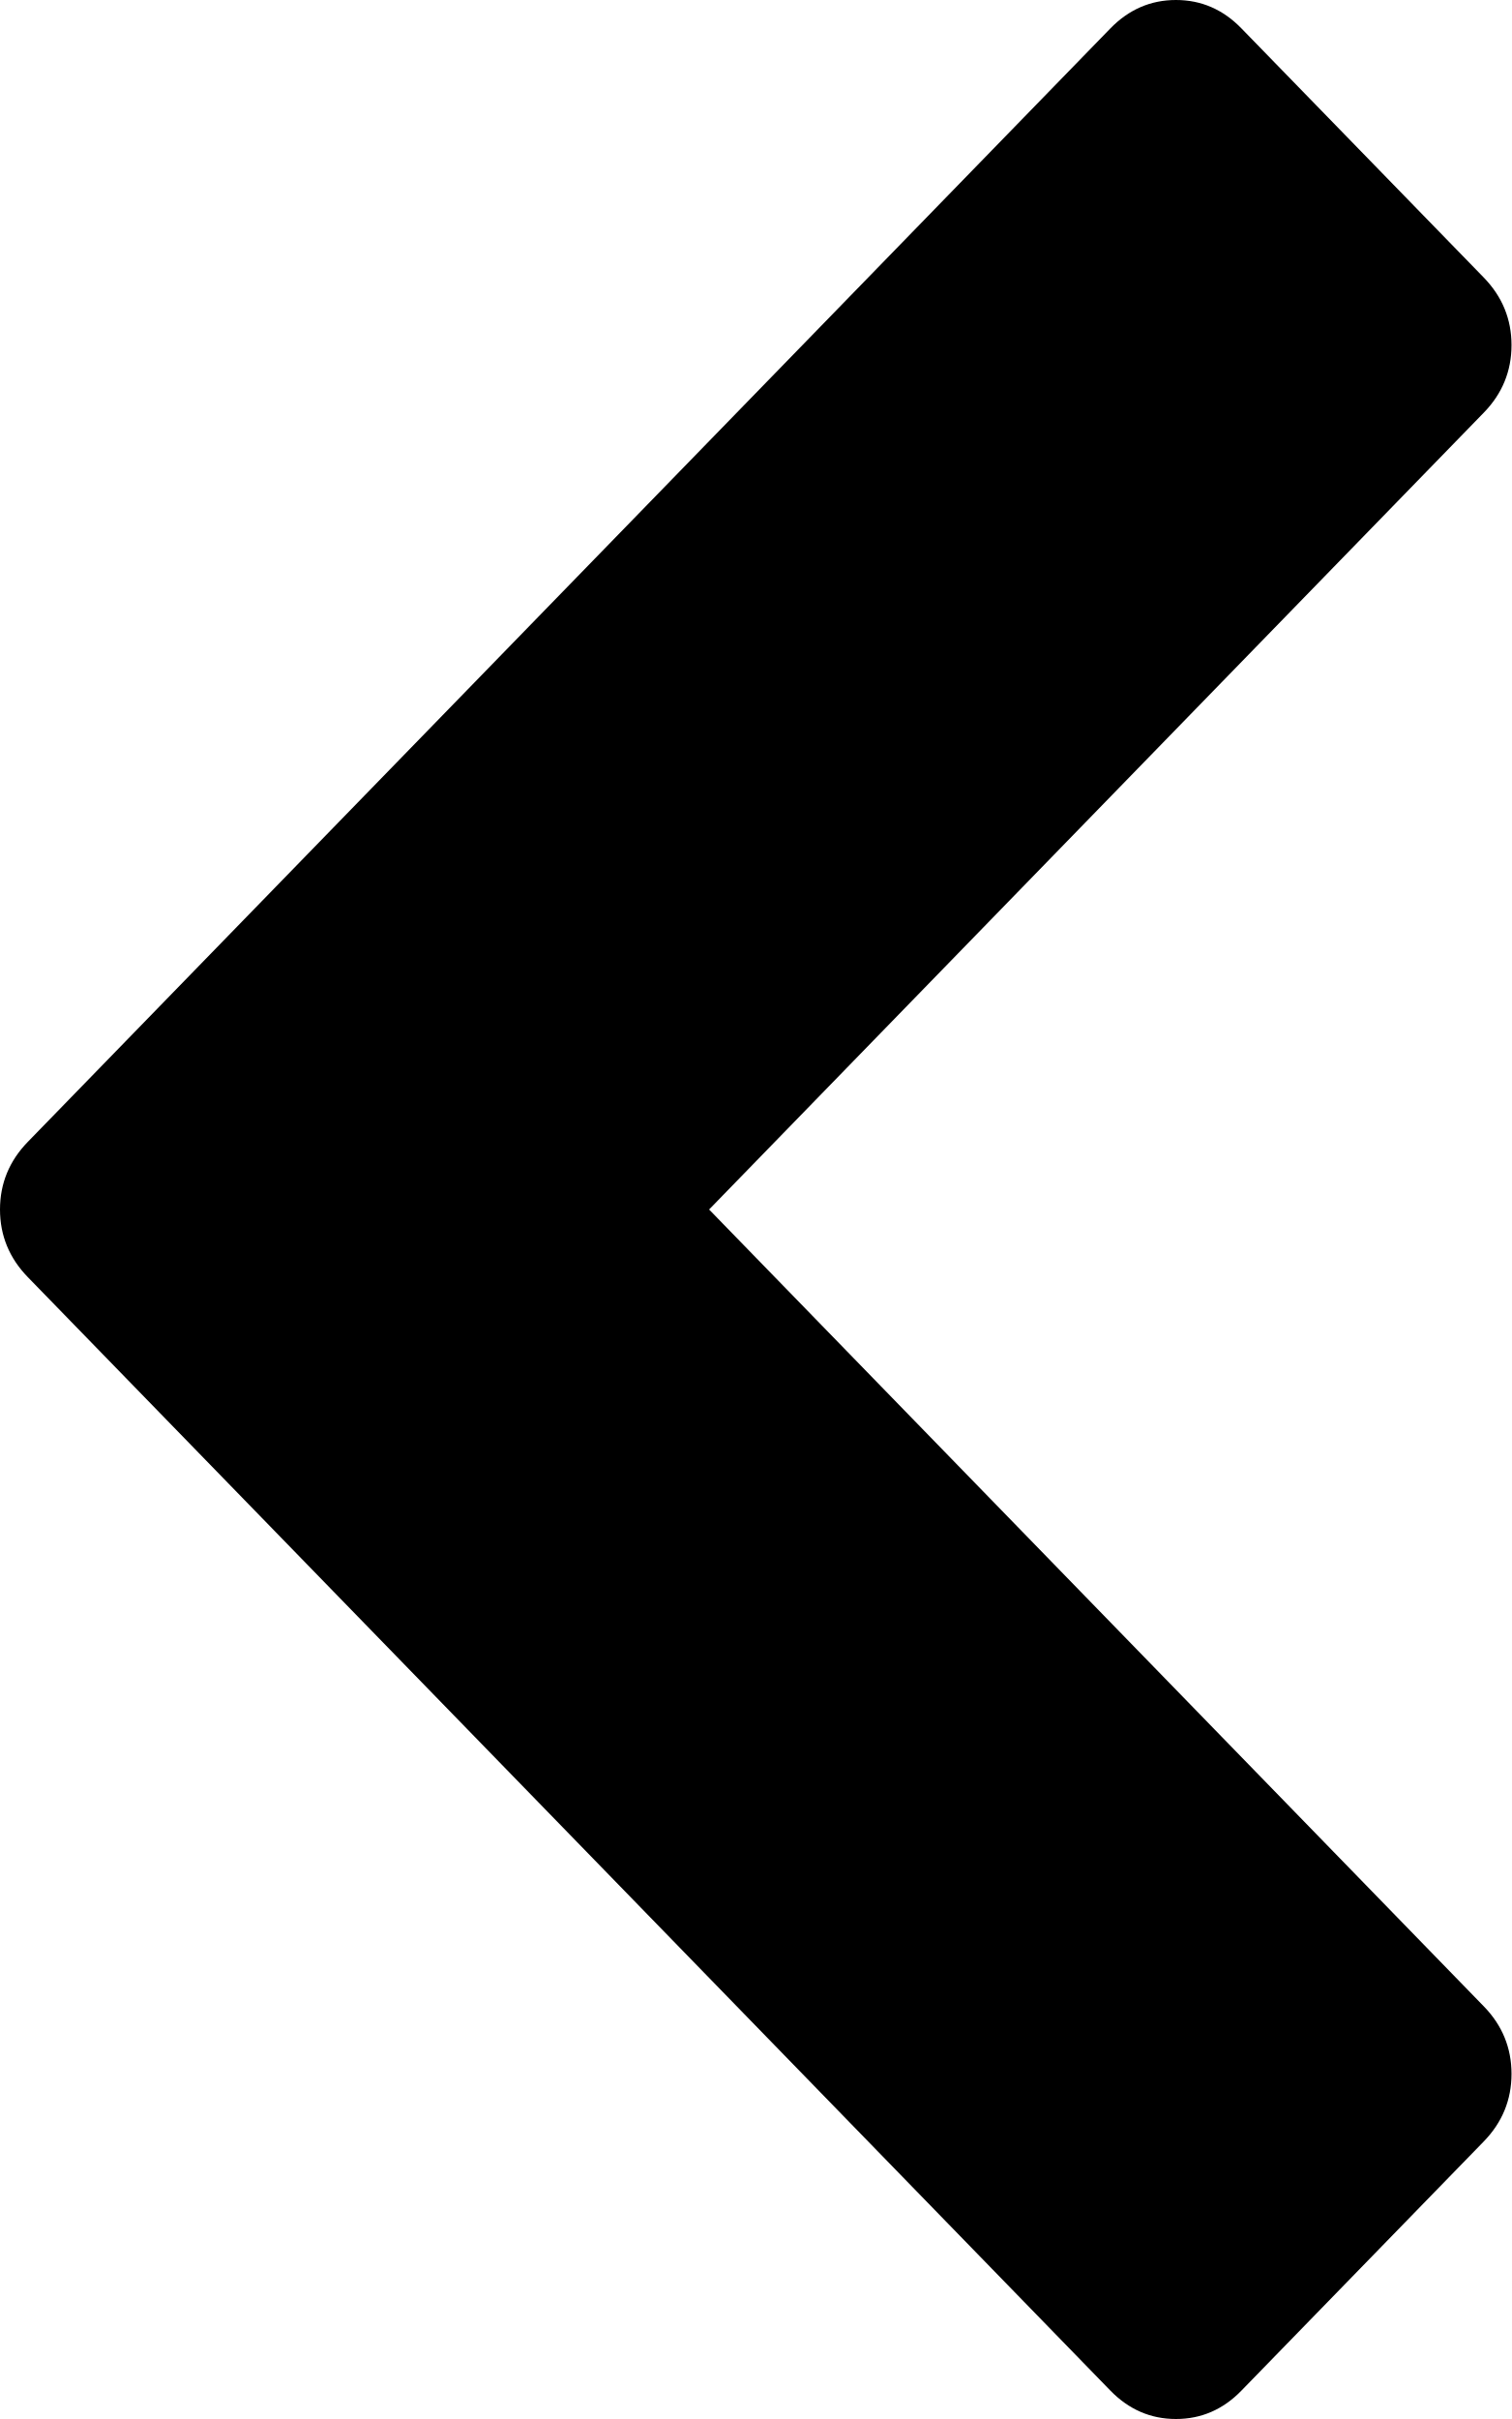
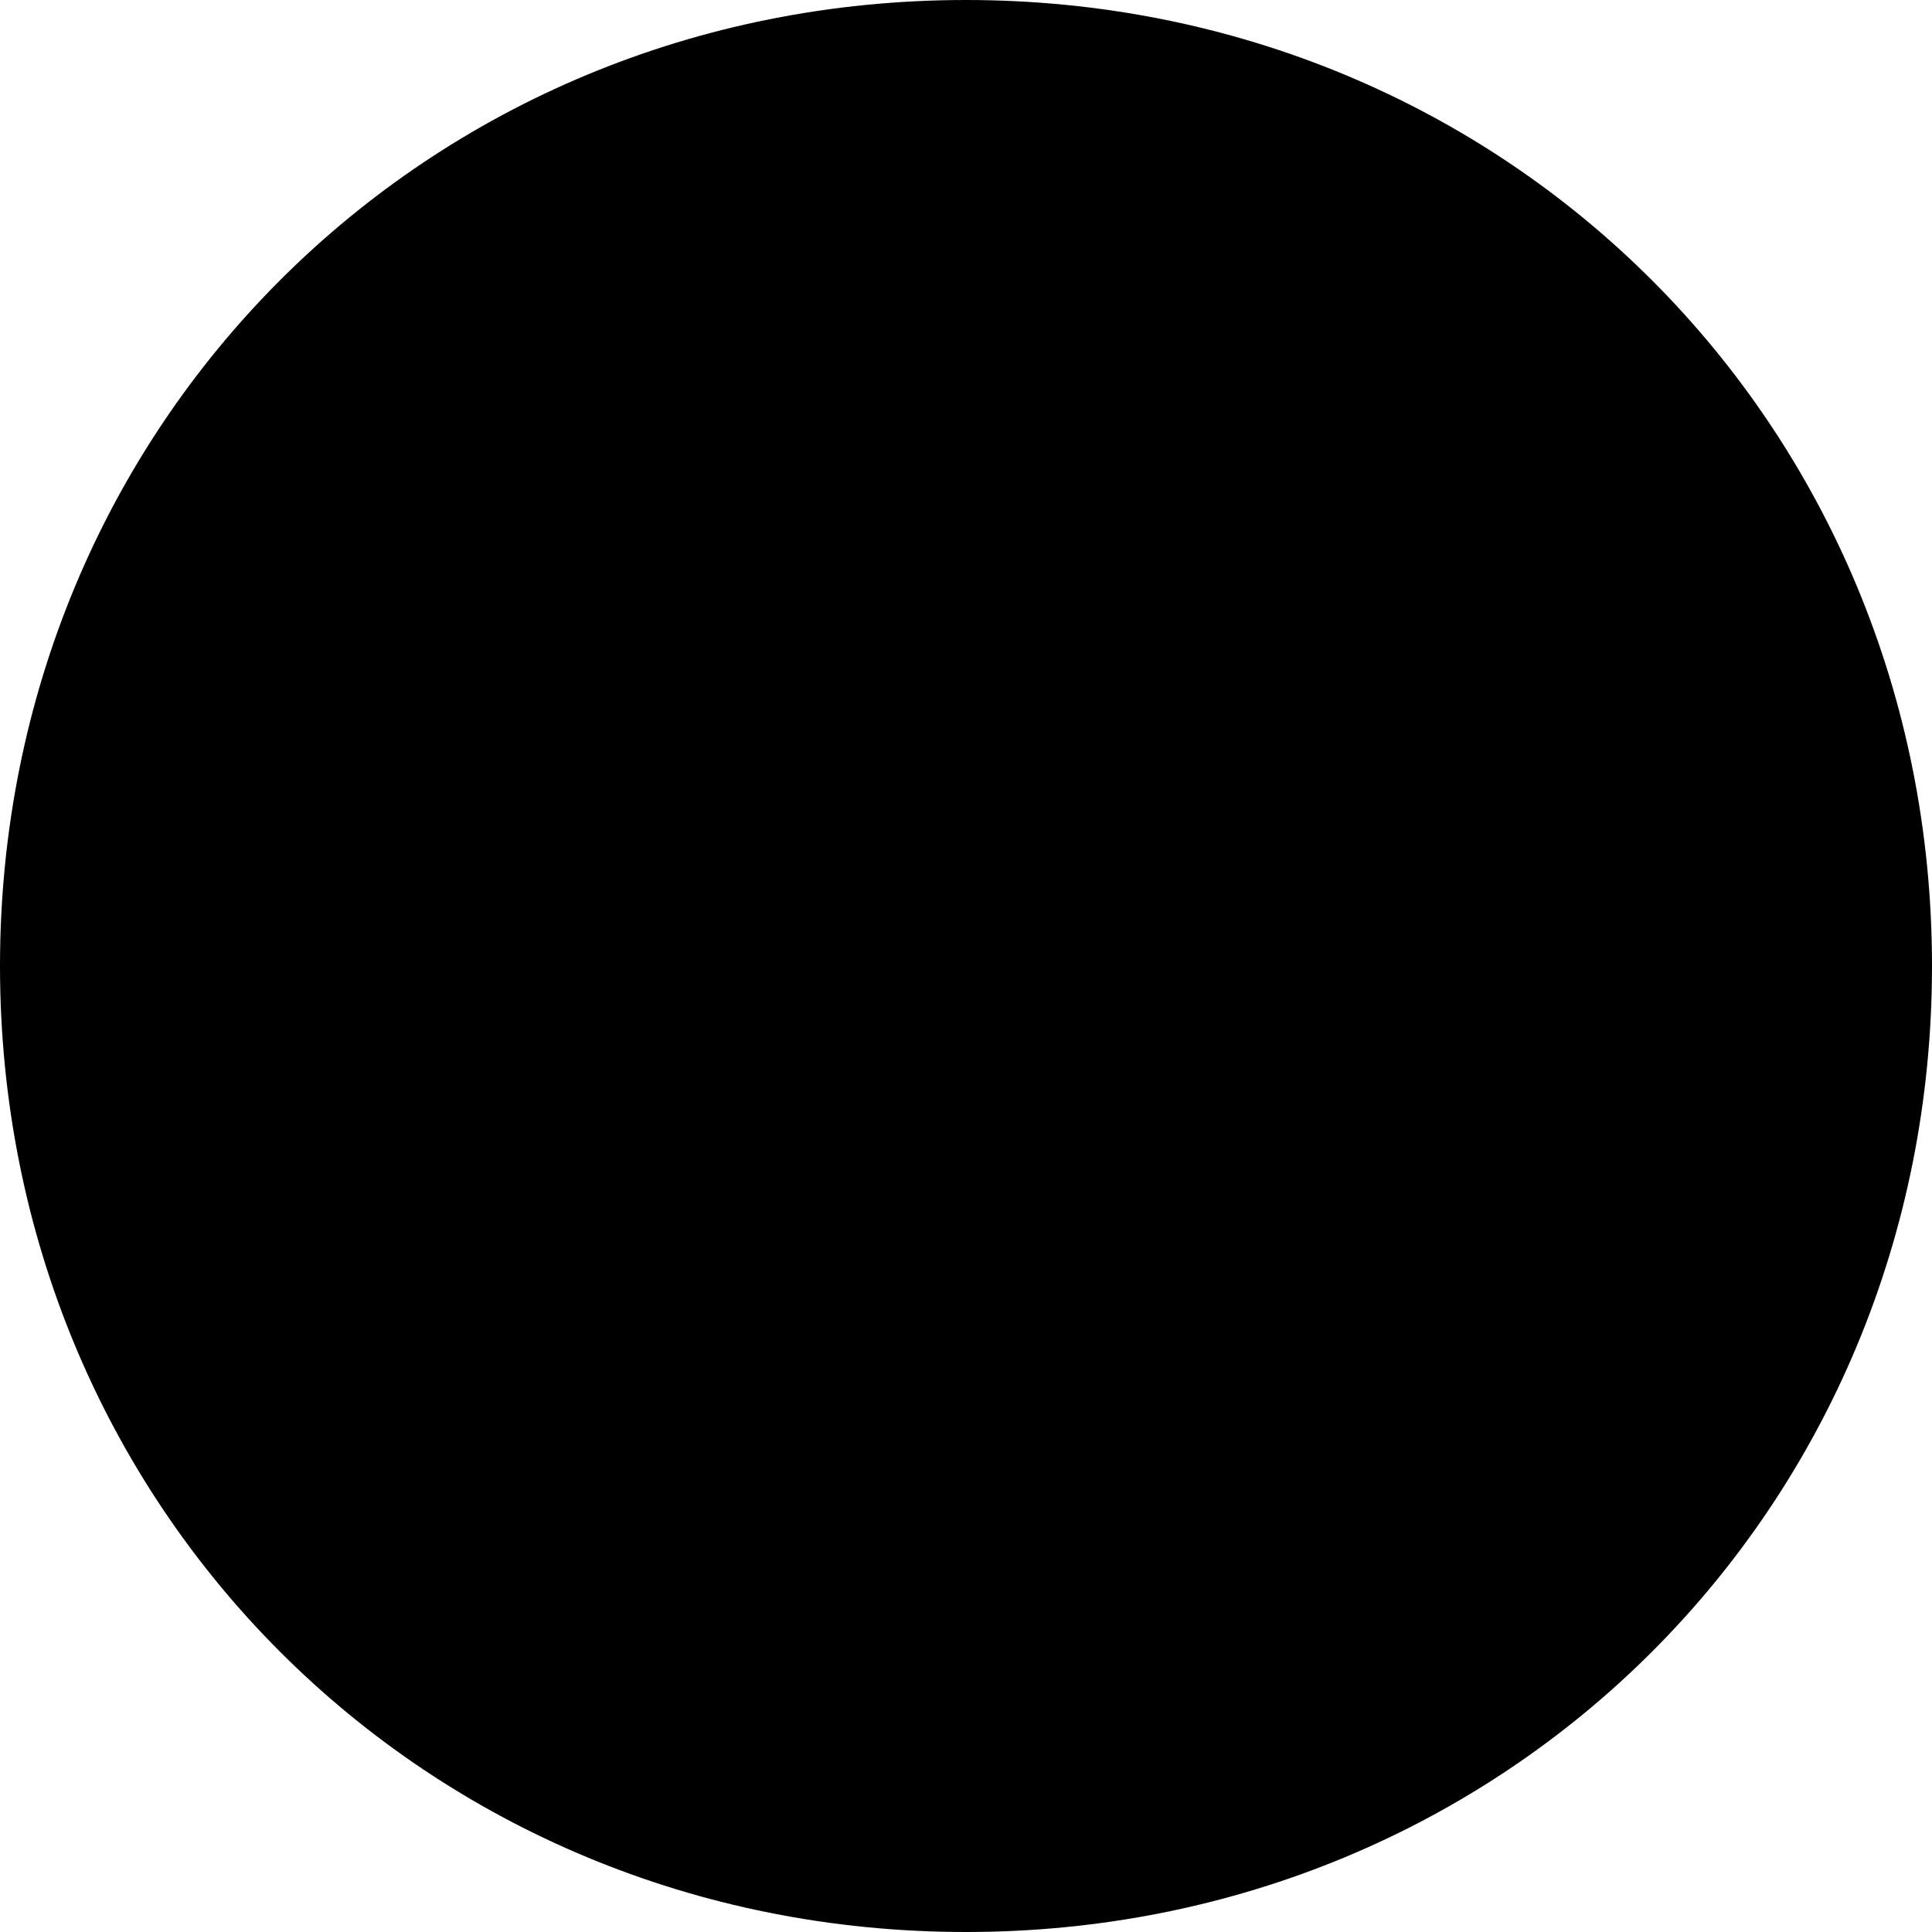
- <svg xmlns="http://www.w3.org/2000/svg" version="1.1" width="15px" height="24px">
-   <g transform="matrix(1 0 0 1 -204 -282 )">
-     <path d="M 15 3.424  C 15 3.682  14.908 3.906  14.725 4.094  L 7.037 12  L 14.725 19.906  C 14.908 20.094  15 20.318  15 20.576  C 15 20.834  14.908 21.057  14.725 21.246  L 12.321 23.717  C 12.138 23.906  11.921 24  11.67 24  C 11.419 24  11.202 23.906  11.018 23.717  L 0.275 12.67  C 0.092 12.481  0 12.258  0 12  C 0 11.742  0.092 11.519  0.275 11.33  L 11.018 0.283  C 11.202 0.094  11.419 0  11.67 0  C 11.921 0  12.138 0.094  12.321 0.283  L 14.725 2.754  C 14.908 2.943  15 3.166  15 3.424  Z " fill-rule="nonzero" fill="#000000" stroke="none" transform="matrix(1 0 0 1 204 282 )" />
+ <svg xmlns="http://www.w3.org/2000/svg" version="1.1" width="6px" height="6px">
+   <g transform="matrix(1 0 0 1 -534 -290 )">
+     <path d="M 537 290  C 538.68 290  540 291.32  540 293  C 540 294.68  538.68 296  537 296  C 535.32 296  534 294.68  534 293  C 534 291.32  535.32 290  537 290  Z " fill-rule="nonzero" fill="#000000" stroke="none" />
  </g>
</svg>
